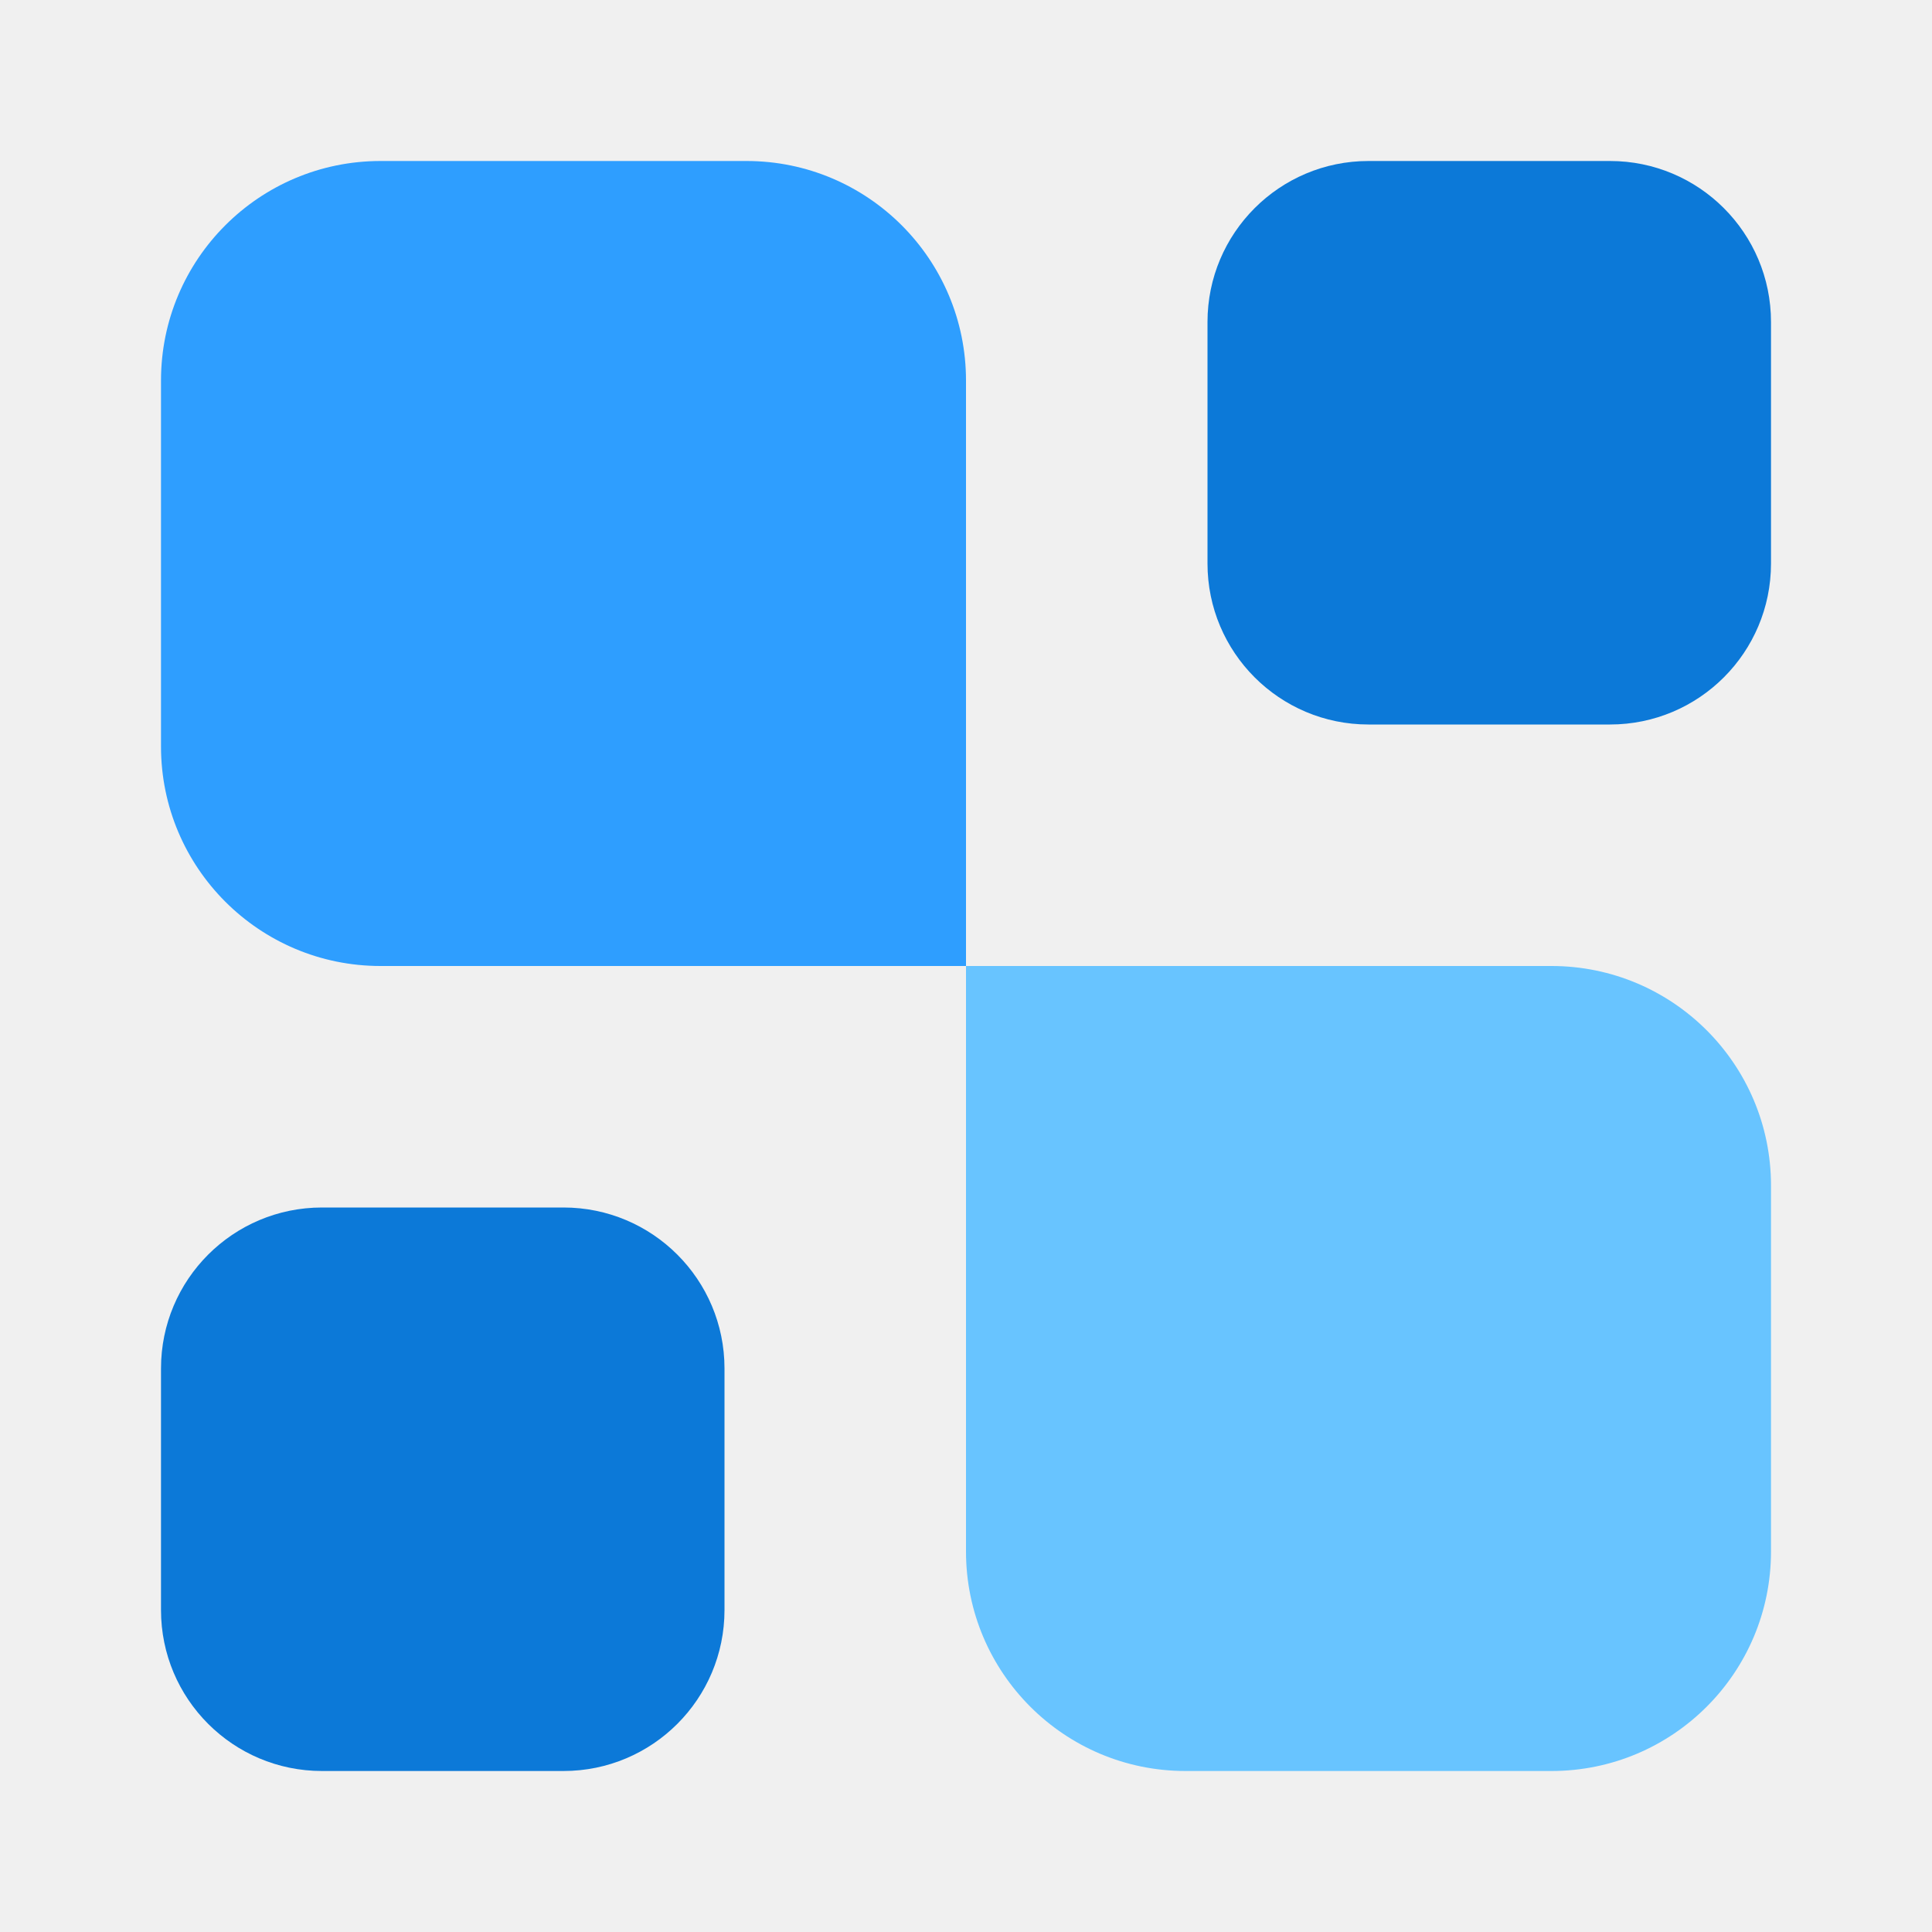
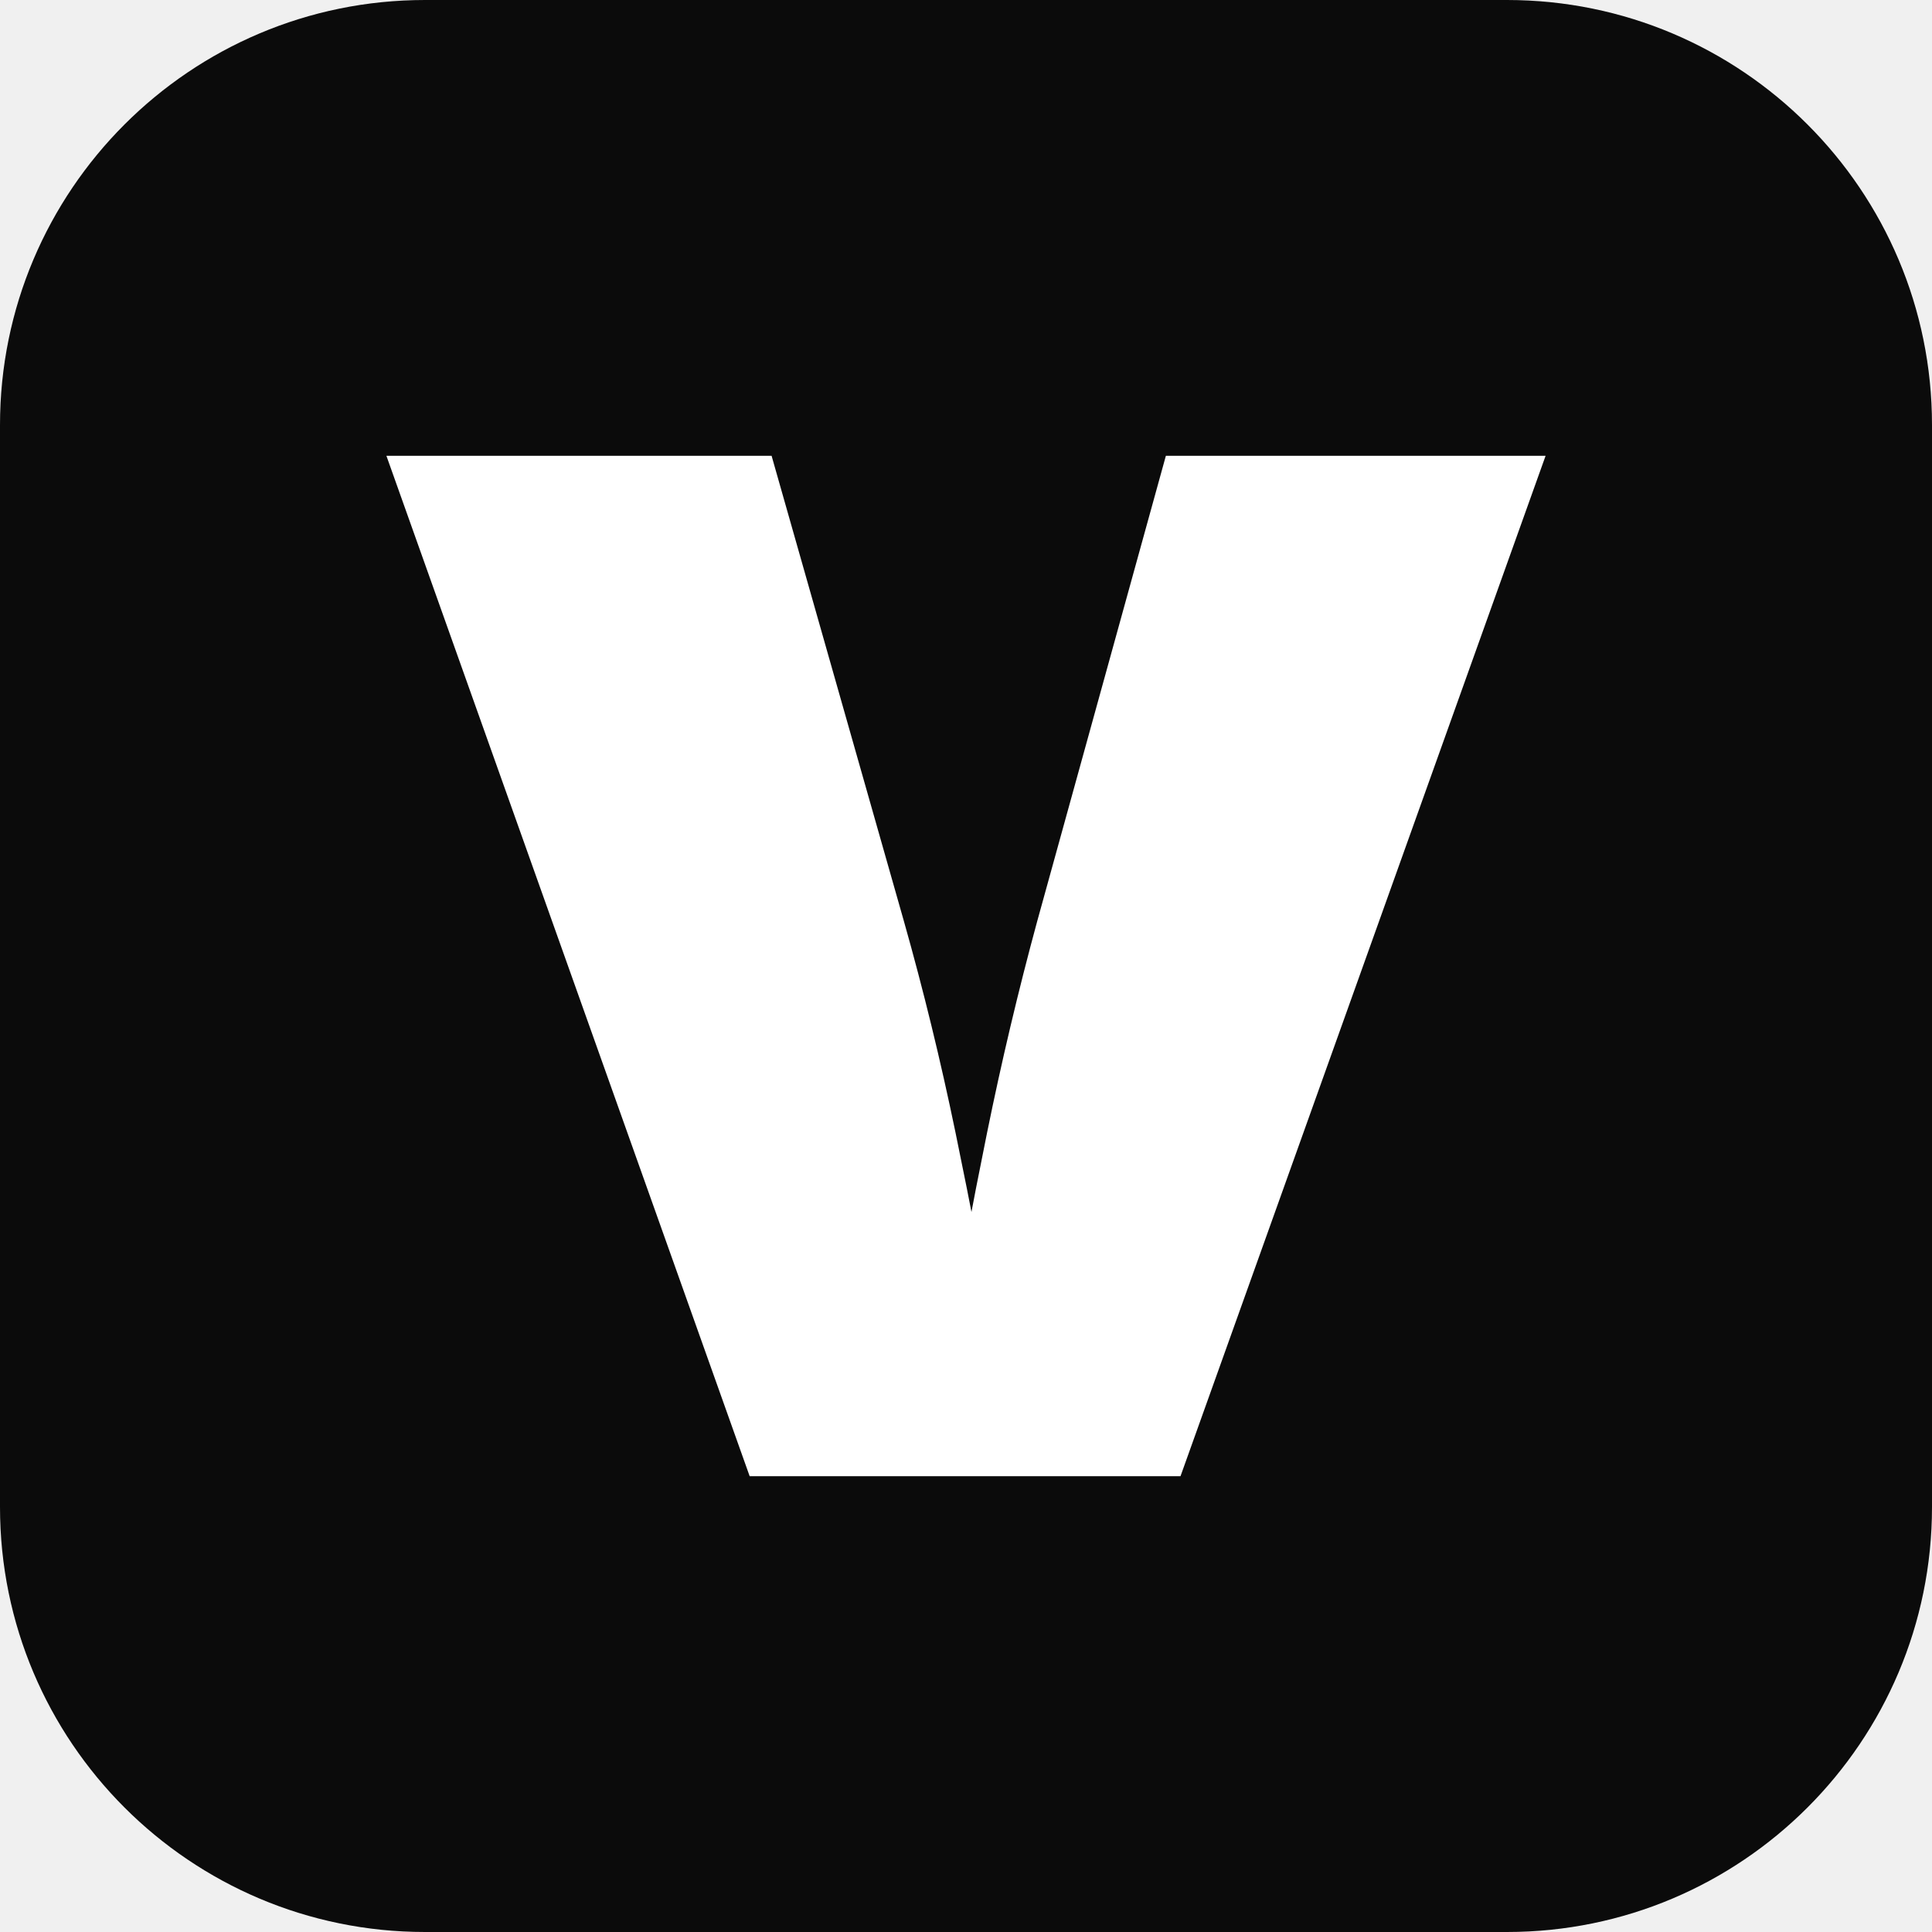
- <svg xmlns="http://www.w3.org/2000/svg" width="24" height="24" viewBox="0 0 24 24" fill="none">
-   <path d="M22 19.273C22 20.779 20.779 22 19.273 22H14.727C13.221 22 12 20.779 12 19.273V12H19.273C20.779 12 22 13.221 22 14.727V19.273Z" fill="#68C4FF" />
-   <path d="M20 2C21.105 2 22 2.895 22 4V7C22 8.105 21.105 9 20 9H17C15.895 9 15 8.105 15 7V4C15 2.895 15.895 2 17 2H20Z" fill="#0C79D8" />
-   <path d="M7 15C8.105 15 9 15.895 9 17V20C9 21.105 8.105 22 7 22H4C2.895 22 2 21.105 2 20V17C2 15.895 2.895 15 4 15H7Z" fill="#0C79D8" />
-   <path d="M12 12H4.727C3.221 12 2 10.779 2 9.273V4.727C2 3.221 3.221 2 4.727 2H9.273C10.779 2 12 3.221 12 4.727V12Z" fill="#2E9EFF" />
+ <svg xmlns="http://www.w3.org/2000/svg" viewBox="0 0 100 100">
+   <rect width="100" height="100" rx="22" fill="#0b0b0b" />
+   <path fill="#ffffff" d="M38.803 76.409 20.0 23.591H39.937L46.787 47.685Q48.299 53.024 49.457 58.622Q50.614 64.22 51.795 70.74H48.819Q49.953 64.22 51.087 58.646Q52.22 53.071 53.685 47.685L60.346 23.591H80.0L61.102 76.409Z" />
</svg>
